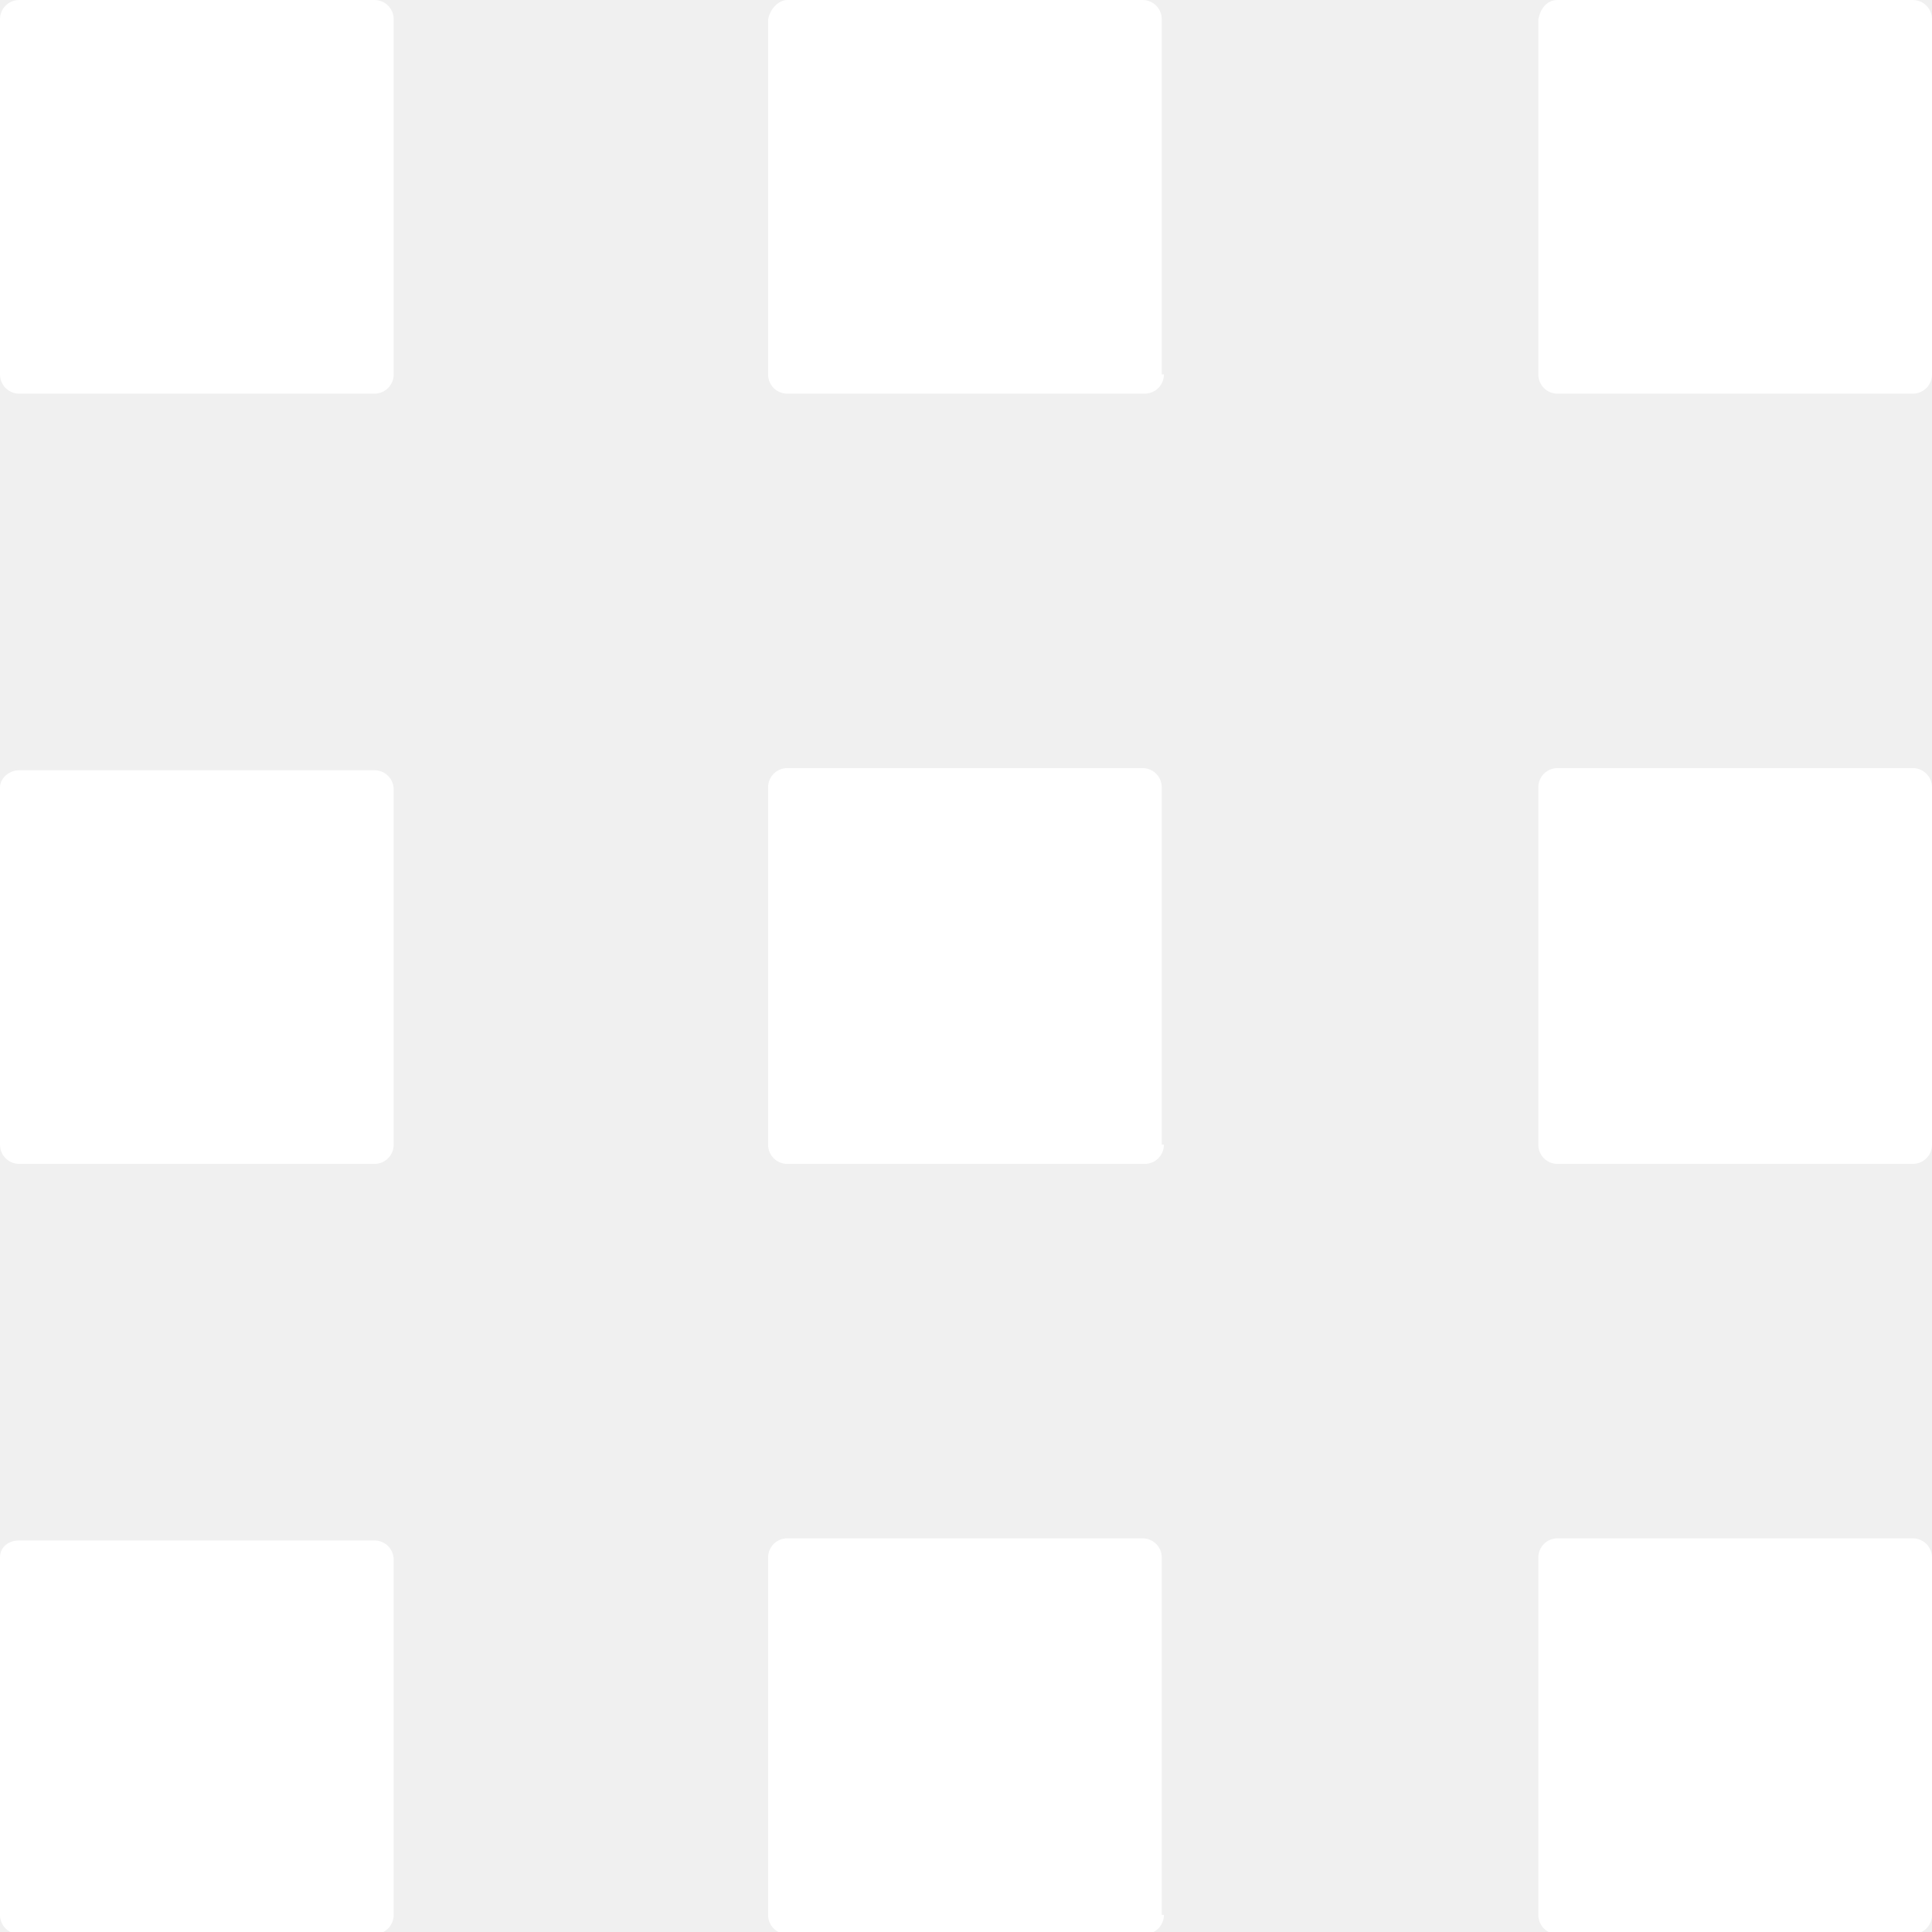
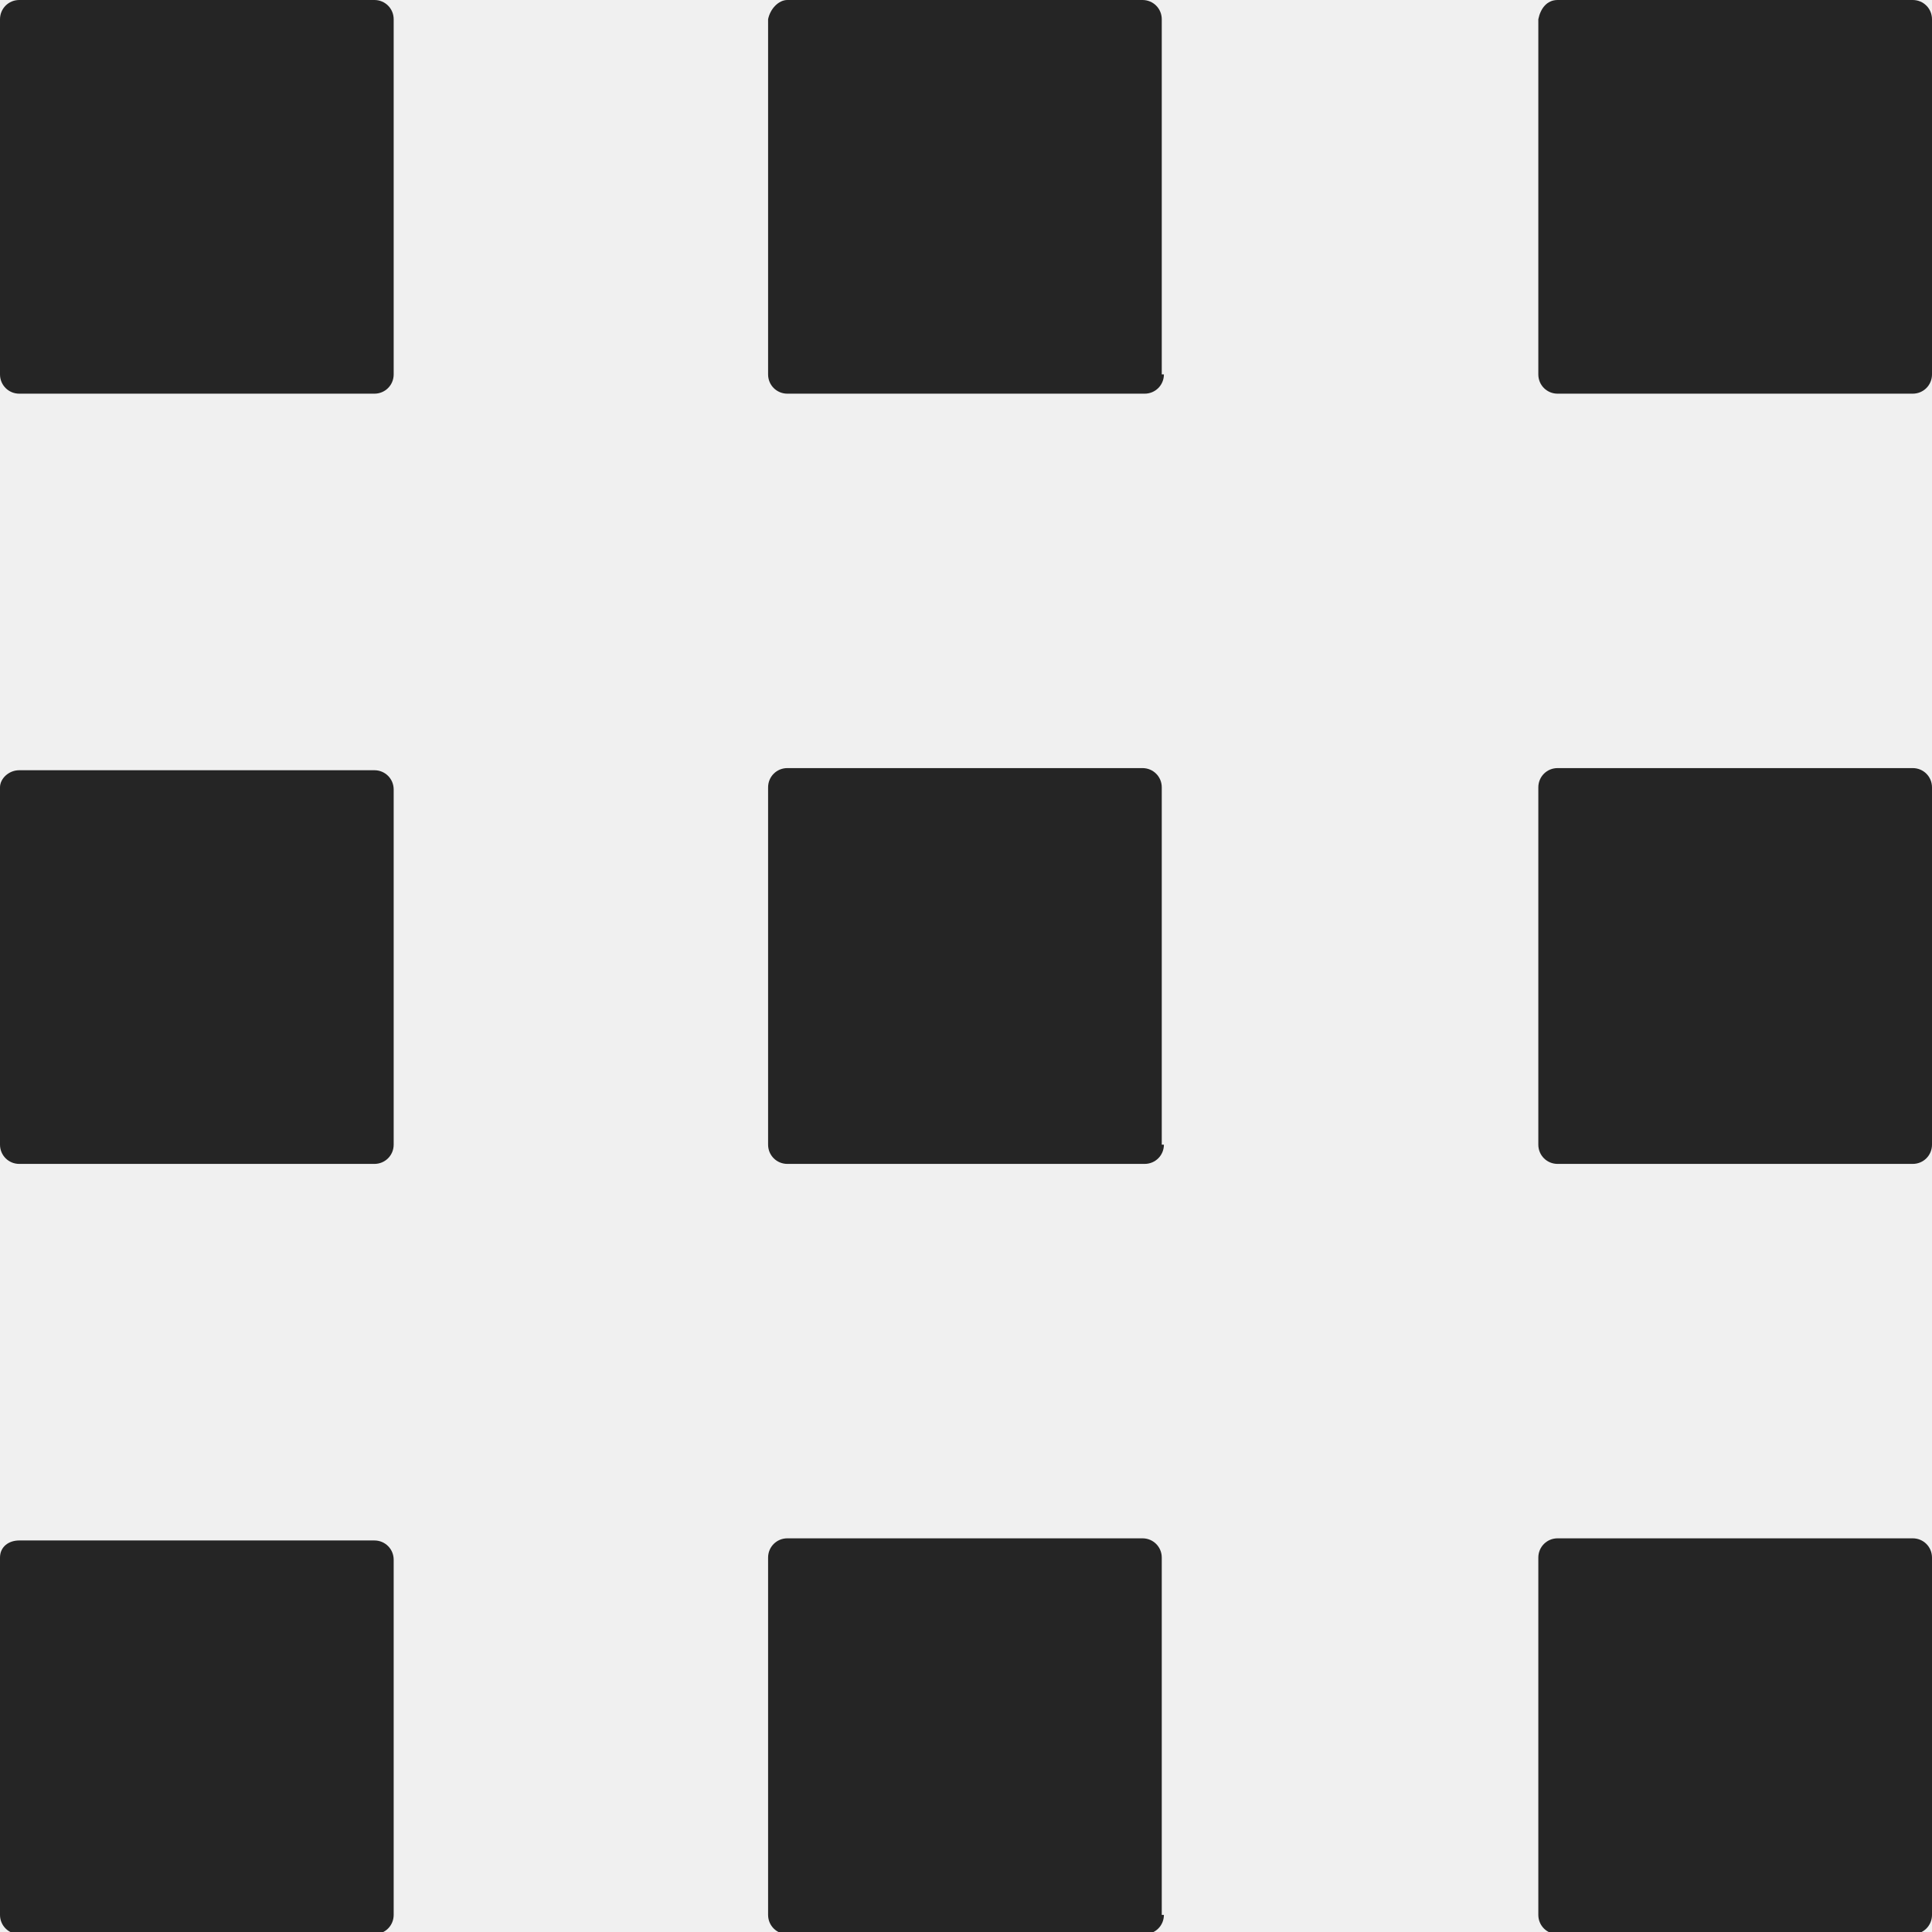
- <svg xmlns="http://www.w3.org/2000/svg" version="1.1" id="Layer_1" x="0px" y="0px" width="90.3px" height="90.3px" viewBox="0 0 90.3 90.3" style="enable-background:new 0 0 90.3 90.3;" xml:space="preserve">
-   <style type="text/css">
- 
- 	.st0{fill:#FFFFFF;}
- 
- </style>
-   <path class="st0" d="M18.4,17.5c0,0.5-0.4,0.9-0.9,0.9H0.9C0.4,18.4,0,18,0,17.5V0.9C0,0.4,0.4,0,0.9,0h16.6c0.5,0,0.9,0.4,0.9,0.9  V17.5z" />
-   <path class="st0" d="M54.4,17.5c0,0.5-0.4,0.9-0.9,0.9H36.8c-0.5,0-0.9-0.4-0.9-0.9V0.9C36,0.4,36.4,0,36.8,0h16.6  c0.5,0,0.9,0.4,0.9,0.9V17.5z" />
-   <path class="st0" d="M54.4,53.5c0,0.5-0.4,0.9-0.9,0.9H36.8c-0.5,0-0.9-0.4-0.9-0.9V36.8c0-0.5,0.4-0.9,0.9-0.9h16.6  c0.5,0,0.9,0.4,0.9,0.9V53.5z" />
-   <path class="st0" d="M18.4,53.5c0,0.5-0.4,0.9-0.9,0.9H0.9C0.4,54.4,0,54,0,53.5V36.8C0,36.4,0.4,36,0.9,36h16.6  c0.5,0,0.9,0.4,0.9,0.9V53.5z" />
-   <path class="st0" d="M18.4,89.5c0,0.5-0.4,0.9-0.9,0.9H0.9c-0.5,0-0.9-0.4-0.9-0.9V72.8C0,72.3,0.4,72,0.9,72h16.6  c0.5,0,0.9,0.4,0.9,0.9V89.5z" />
-   <path class="st0" d="M54.4,89.5c0,0.5-0.4,0.9-0.9,0.9H36.8c-0.5,0-0.9-0.4-0.9-0.9V72.8c0-0.5,0.4-0.9,0.9-0.9h16.6  c0.5,0,0.9,0.4,0.9,0.9V89.5z" />
-   <path class="st0" d="M90.3,53.5c0,0.5-0.4,0.9-0.9,0.9H72.8c-0.5,0-0.9-0.4-0.9-0.9V36.8c0-0.5,0.4-0.9,0.9-0.9h16.6  c0.5,0,0.9,0.4,0.9,0.9V53.5z" />
-   <path class="st0" d="M90.3,17.5c0,0.5-0.4,0.9-0.9,0.9H72.8c-0.5,0-0.9-0.4-0.9-0.9V0.9C72,0.4,72.3,0,72.8,0h16.6  c0.5,0,0.9,0.4,0.9,0.9V17.5z" />
-   <path class="st0" d="M90.3,89.5c0,0.5-0.4,0.9-0.9,0.9H72.8c-0.5,0-0.9-0.4-0.9-0.9V72.8c0-0.5,0.4-0.9,0.9-0.9h16.6  c0.5,0,0.9,0.4,0.9,0.9V89.5z" />
+ <svg xmlns="http://www.w3.org/2000/svg" version="1.1" id="Layer_1" x="0px" y="0px" width="90.3px" height="90.3px" viewBox="0 0 90.3 90.3" enable-background="new 0 0 90.3 90.3" xml:space="preserve">
+   <path fill="#252525" d="M18.4,17.5c0,0.5-0.4,0.9-0.9,0.9H0.9C0.4,18.4,0,18,0,17.5V0.9C0,0.4,0.4,0,0.9,0h16.6  c0.5,0,0.9,0.4,0.9,0.9V17.5z" />
+   <path fill="#252525" d="M54.4,17.5c0,0.5-0.4,0.9-0.9,0.9H36.8c-0.5,0-0.9-0.4-0.9-0.9V0.9C36,0.4,36.4,0,36.8,0h16.6  c0.5,0,0.9,0.4,0.9,0.9v16.6H54.4z" />
+   <path fill="#252525" d="M54.4,53.5c0,0.5-0.4,0.9-0.9,0.9H36.8c-0.5,0-0.9-0.4-0.9-0.9V36.8c0-0.5,0.4-0.9,0.9-0.9h16.6  c0.5,0,0.9,0.4,0.9,0.9v16.7H54.4z" />
+   <path fill="#252525" d="M18.4,53.5c0,0.5-0.4,0.9-0.9,0.9H0.9C0.4,54.4,0,54,0,53.5V36.8C0,36.4,0.4,36,0.9,36h16.6  c0.5,0,0.9,0.4,0.9,0.9V53.5z" />
+   <path fill="#252525" d="M18.4,89.5c0,0.5-0.4,0.9-0.9,0.9H0.9C0.4,90.4,0,90,0,89.5V72.8C0,72.3,0.4,72,0.9,72h16.6  c0.5,0,0.9,0.4,0.9,0.9V89.5z" />
+   <path fill="#252525" d="M54.4,89.5c0,0.5-0.4,0.9-0.9,0.9H36.8c-0.5,0-0.9-0.4-0.9-0.9V72.8c0-0.5,0.4-0.9,0.9-0.9h16.6  c0.5,0,0.9,0.4,0.9,0.9V89.5H54.4z" />
+   <path fill="#252525" d="M90.3,53.5c0,0.5-0.4,0.9-0.9,0.9H72.8c-0.5,0-0.9-0.4-0.9-0.9V36.8c0-0.5,0.4-0.9,0.9-0.9h16.6  c0.5,0,0.9,0.4,0.9,0.9V53.5z" />
+   <path fill="#252525" d="M90.3,17.5c0,0.5-0.4,0.9-0.9,0.9H72.8c-0.5,0-0.9-0.4-0.9-0.9V0.9C72,0.4,72.3,0,72.8,0h16.6  c0.5,0,0.9,0.4,0.9,0.9V17.5z" />
+   <path fill="#252525" d="M90.3,89.5c0,0.5-0.4,0.9-0.9,0.9H72.8c-0.5,0-0.9-0.4-0.9-0.9V72.8c0-0.5,0.4-0.9,0.9-0.9h16.6  c0.5,0,0.9,0.4,0.9,0.9V89.5z" />
</svg>
